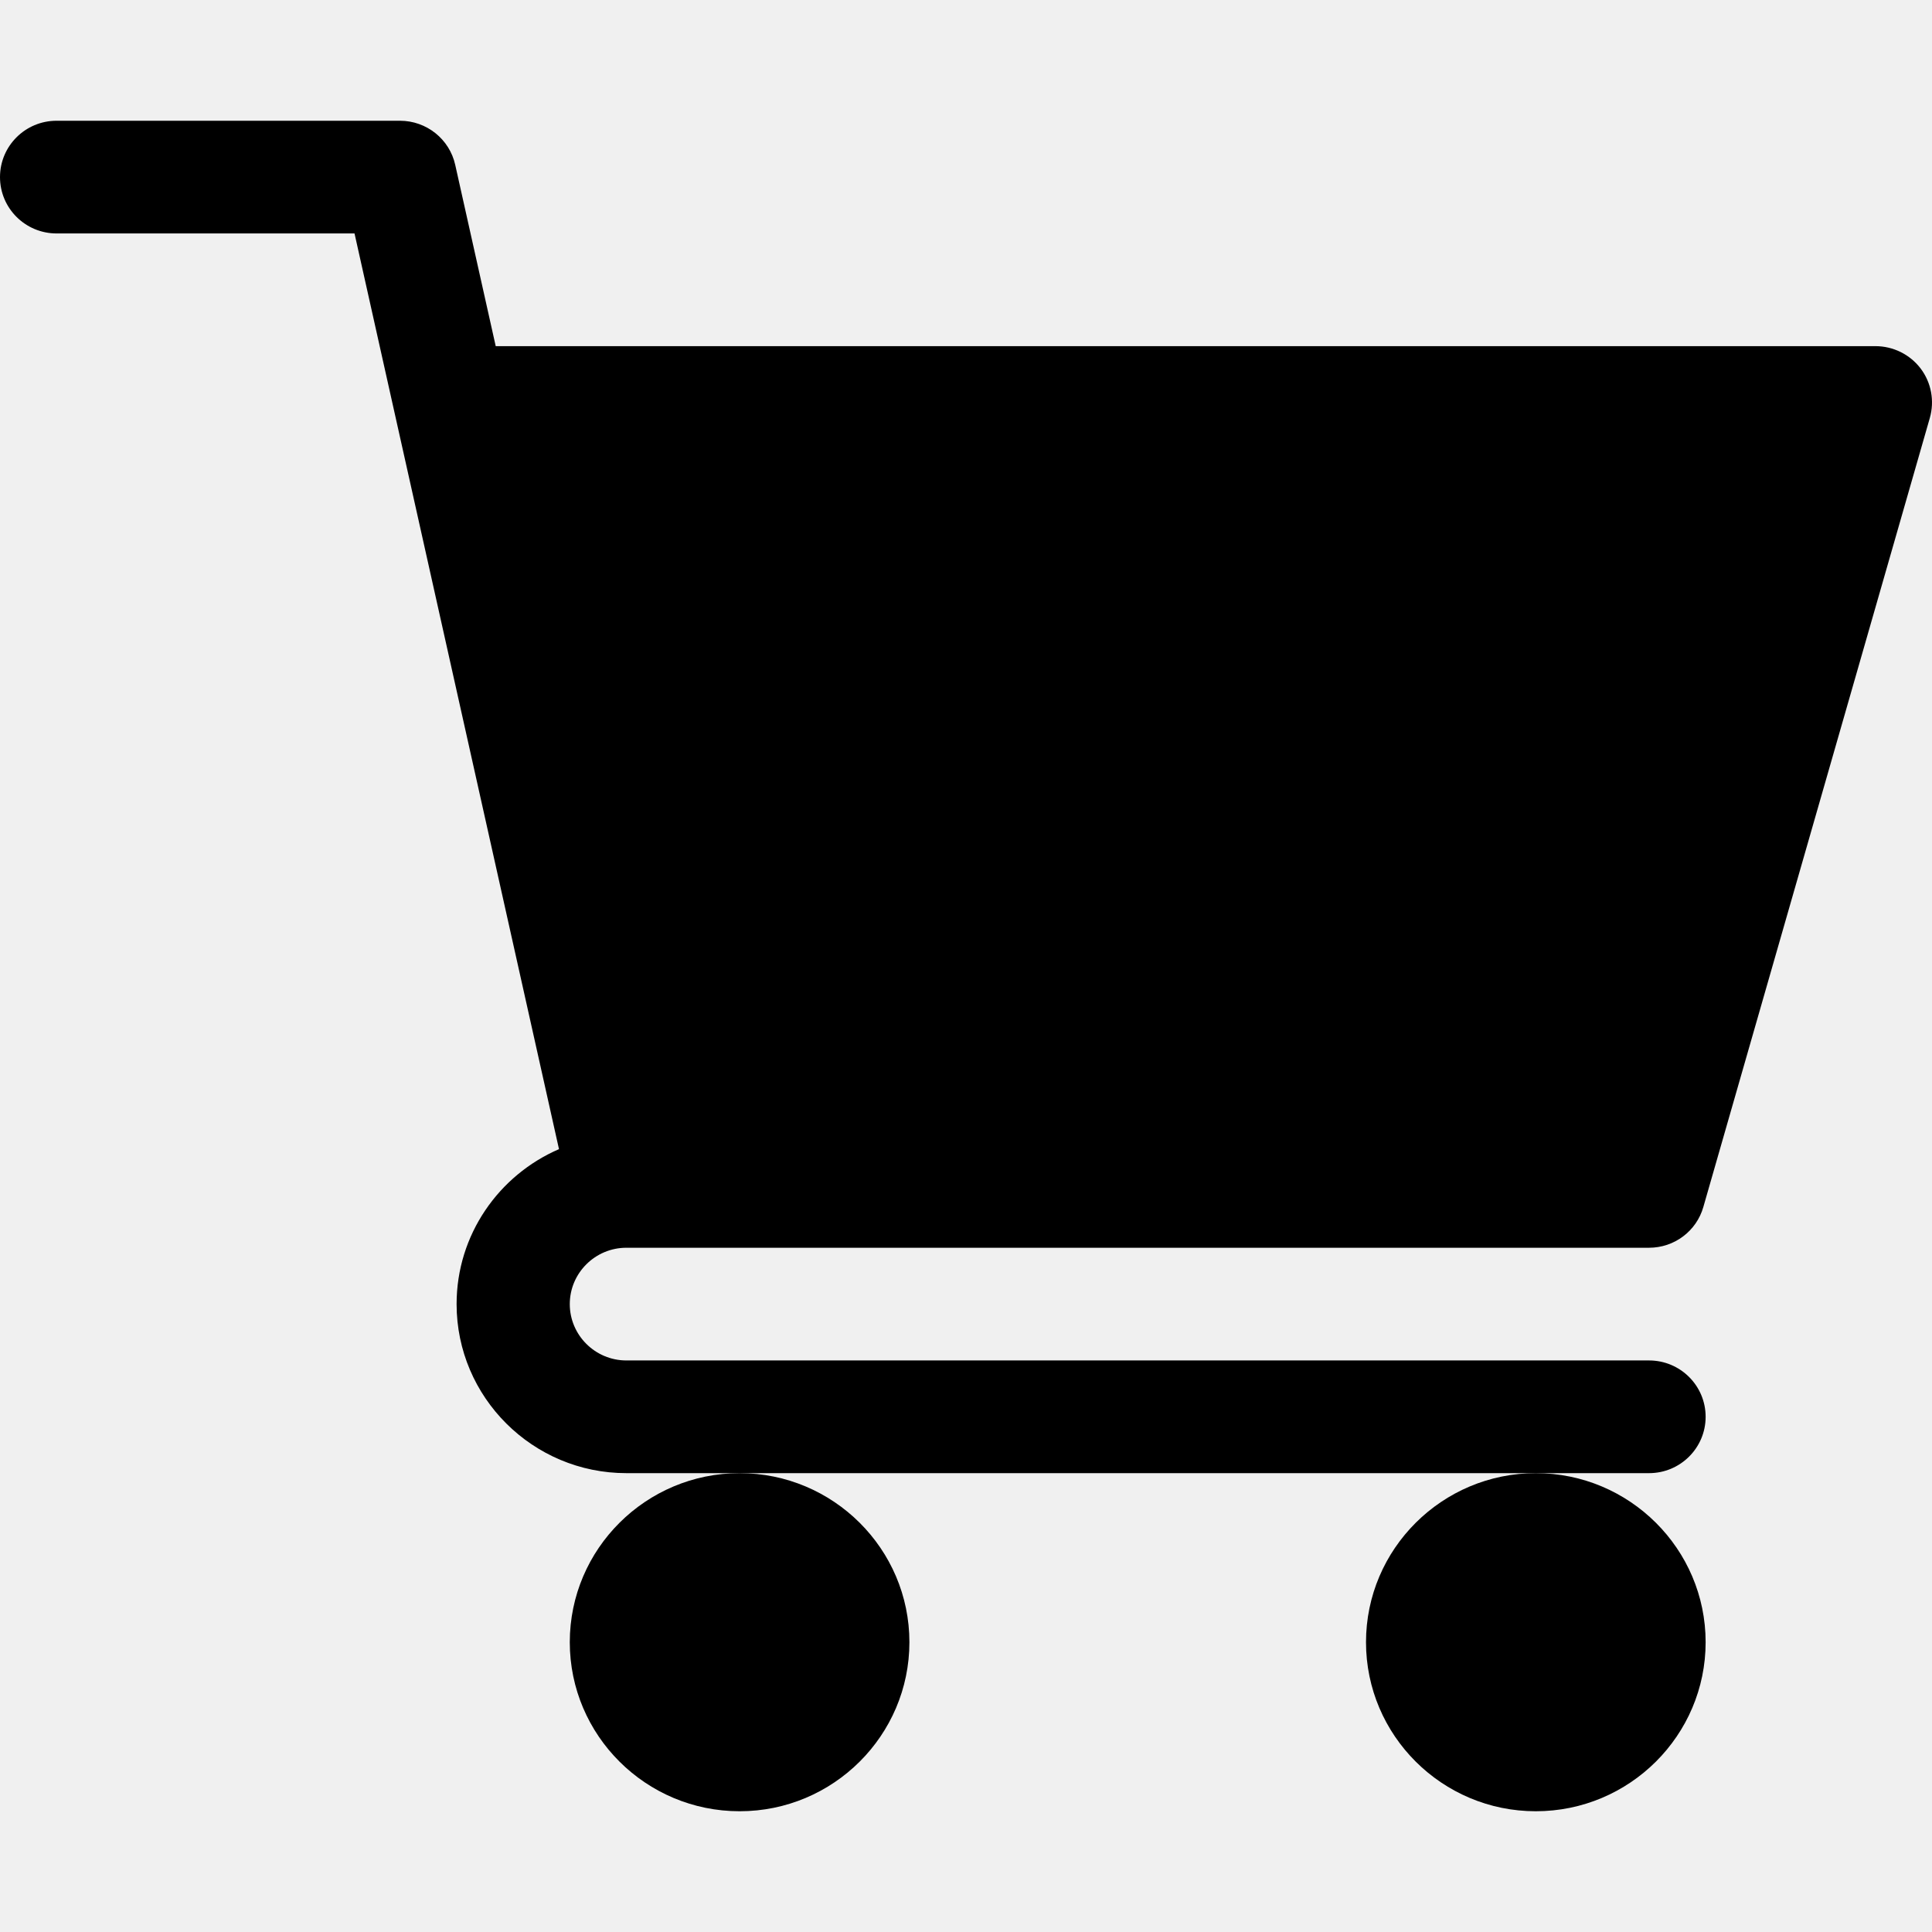
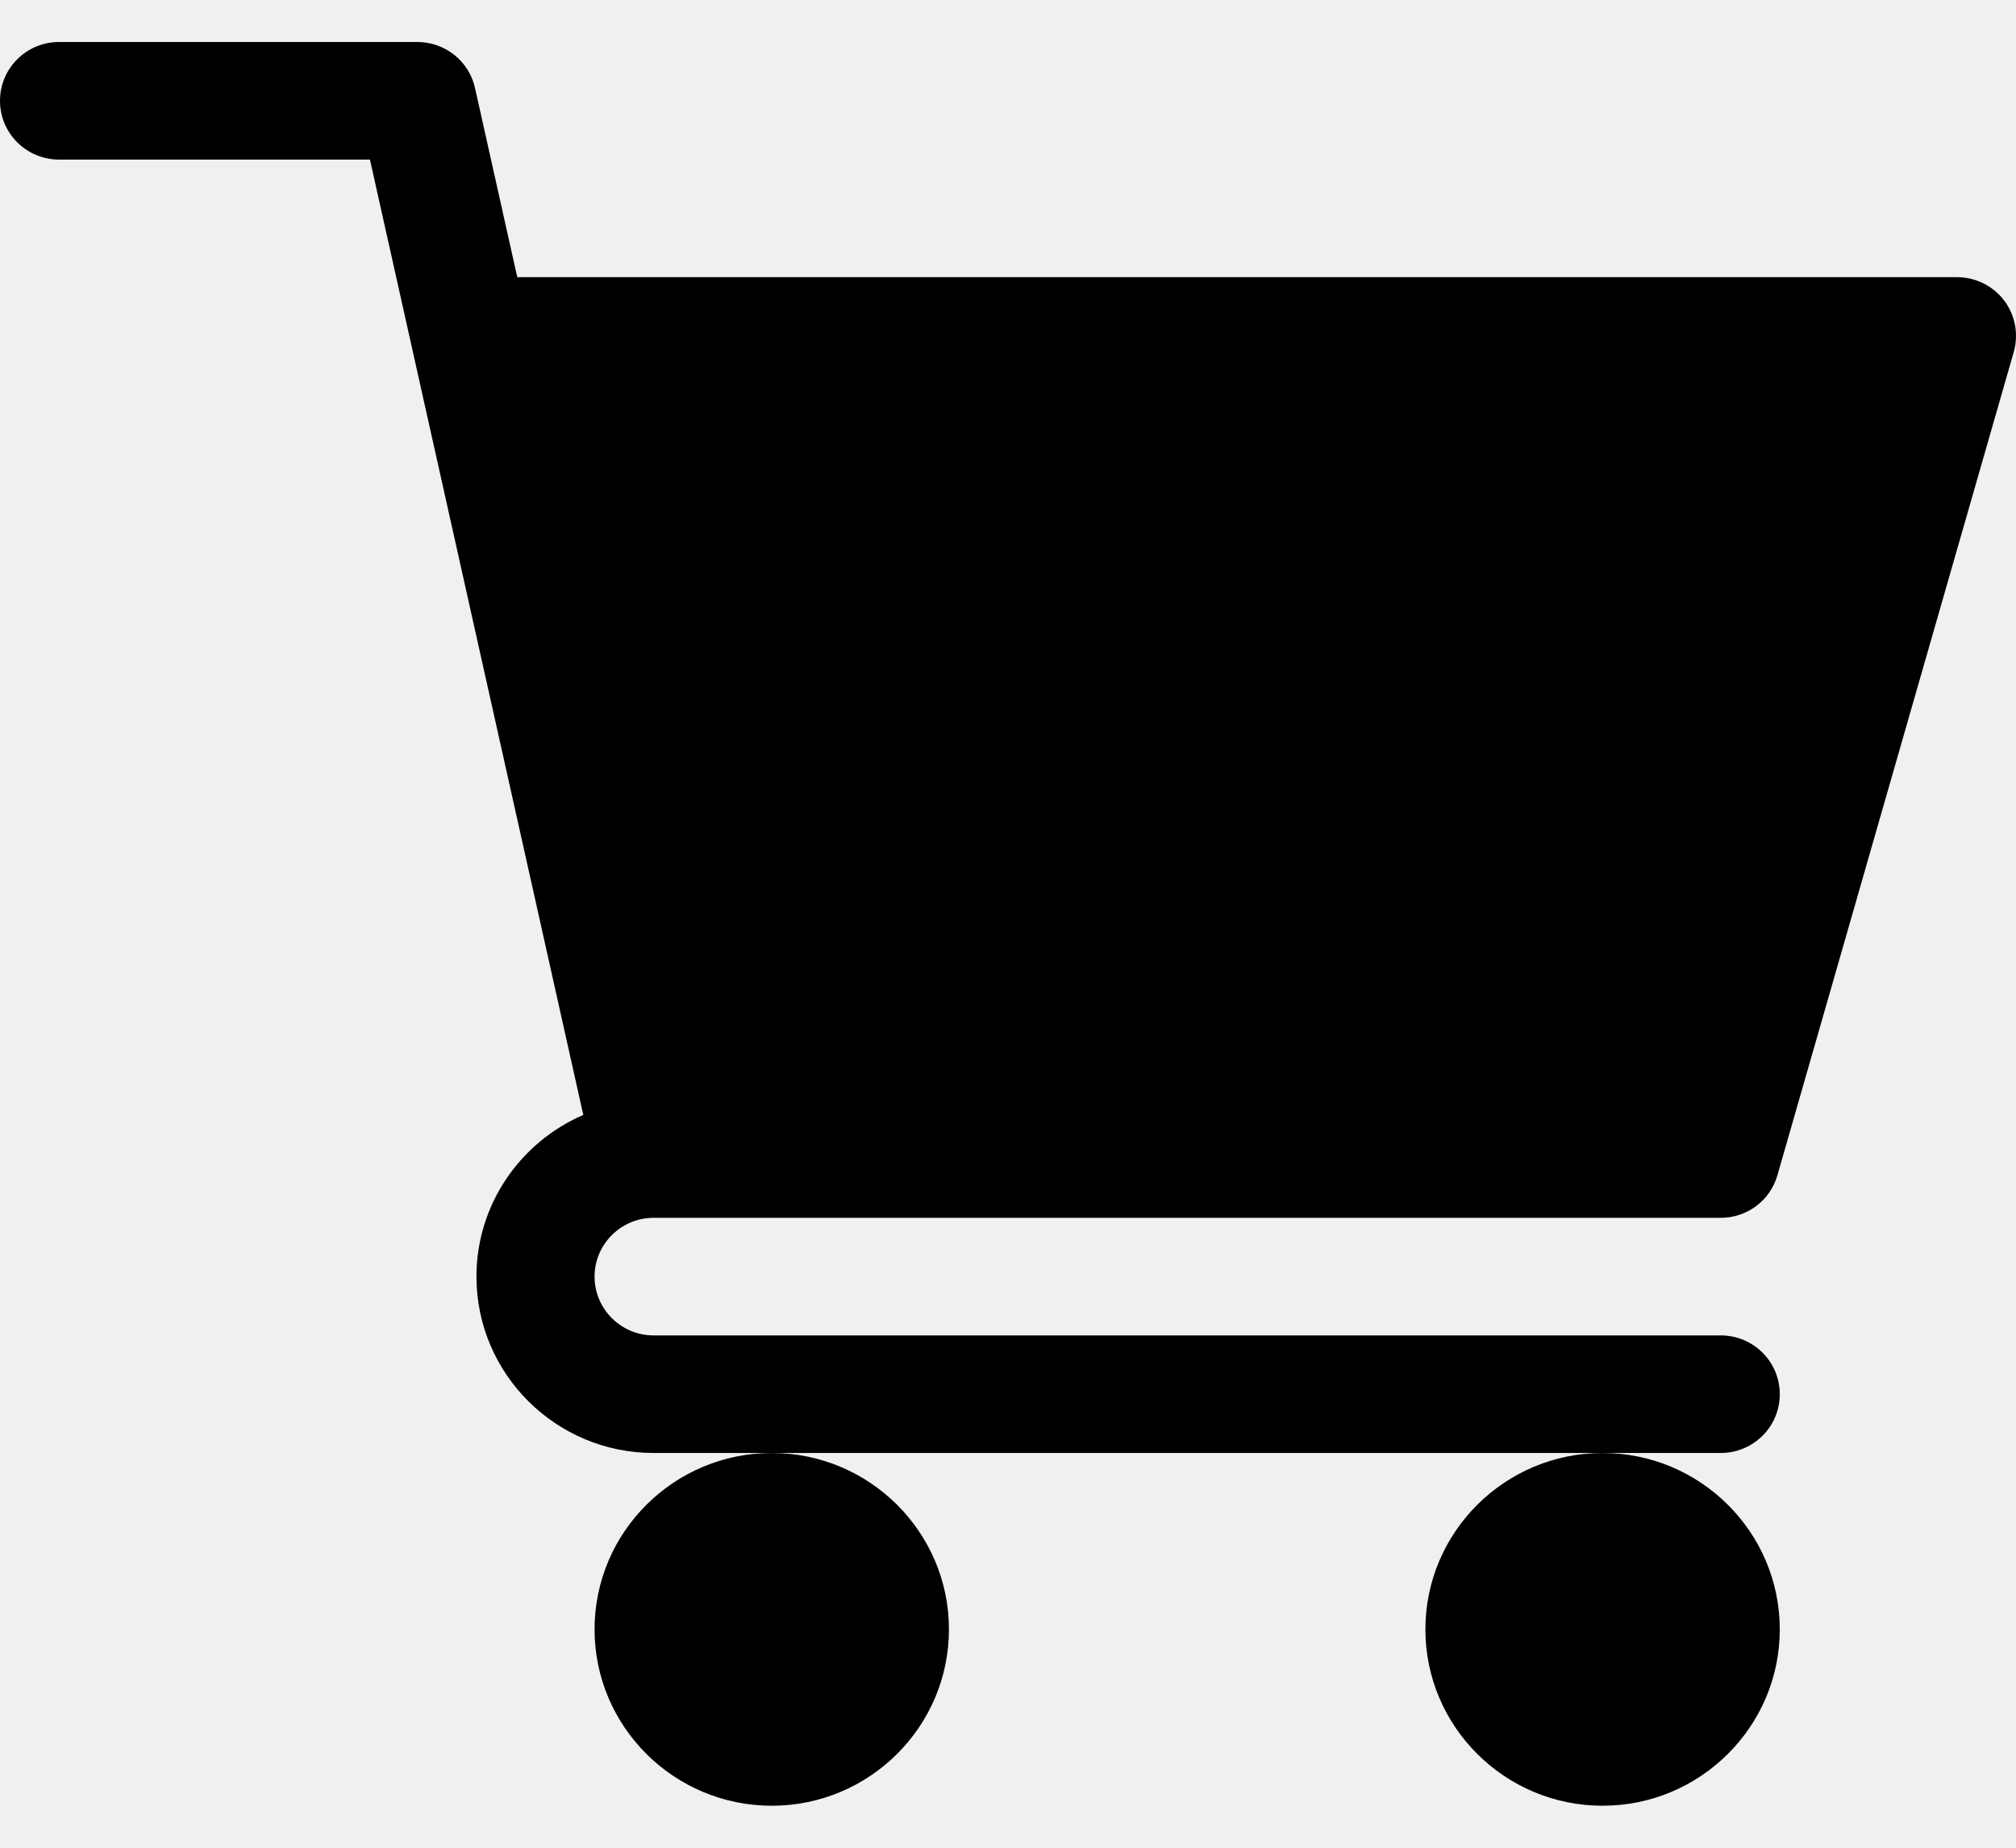
- <svg xmlns="http://www.w3.org/2000/svg" width="24" height="24" viewBox="0 0 24 24" fill="currentColor">
-   <g clip-path="url(#clip0_158_5166)">
-     <path d="M7.781 15.5H20.485C20.799 15.5 21.075 15.293 21.16 14.992L23.973 5.192C24.033 4.981 23.992 4.754 23.859 4.578C23.726 4.403 23.518 4.3 23.297 4.3H6.158L5.655 2.048C5.584 1.728 5.298 1.5 4.969 1.5H0.703C0.315 1.5 0 1.813 0 2.2C0 2.587 0.315 2.9 0.703 2.9H4.404L6.944 14.275C6.196 14.598 5.672 15.339 5.672 16.2C5.672 17.358 6.618 18.3 7.781 18.3H20.485C20.873 18.3 21.188 17.987 21.188 17.6C21.188 17.213 20.873 16.9 20.485 16.9H7.781C7.394 16.9 7.078 16.586 7.078 16.2C7.078 15.814 7.394 15.5 7.781 15.5Z" />
-     <path d="M7.078 20.4C7.078 21.558 8.024 22.5 9.188 22.5C10.351 22.5 11.297 21.558 11.297 20.4C11.297 19.242 10.351 18.3 9.188 18.3C8.024 18.3 7.078 19.242 7.078 20.4Z" />
-     <path d="M16.969 20.4C16.969 21.558 17.915 22.5 19.078 22.5C20.242 22.5 21.188 21.558 21.188 20.4C21.188 19.242 20.242 18.3 19.078 18.3C17.915 18.3 16.969 19.242 16.969 20.4Z" />
-   </g>
-   <defs>
-     <clipPath id="clip0_158_5166">
-       <rect width="24" height="24" fill="white" />
-     </clipPath>
-   </defs>
+ <svg xmlns="http://www.w3.org/2000/svg" width="24" height="22" viewBox="0 0 24 22" fill="none">
+   <path d="M7.781 14.5H20.485C20.799 14.5 21.075 14.293 21.16 13.992L23.973 4.192C24.033 3.981 23.992 3.754 23.859 3.578C23.726 3.403 23.518 3.3 23.297 3.3H6.158L5.655 1.048C5.584 0.728 5.298 0.5 4.969 0.5H0.703C0.315 0.5 0 0.813 0 1.2C0 1.587 0.315 1.9 0.703 1.9H4.404L6.944 13.275C6.196 13.598 5.672 14.339 5.672 15.2C5.672 16.358 6.618 17.3 7.781 17.3H20.485C20.873 17.3 21.188 16.987 21.188 16.6C21.188 16.213 20.873 15.9 20.485 15.9H7.781C7.394 15.9 7.078 15.586 7.078 15.2C7.078 14.814 7.394 14.5 7.781 14.5Z" fill="currentColor" />
+   <path d="M7.078 19.4C7.078 20.558 8.024 21.5 9.188 21.5C10.351 21.5 11.297 20.558 11.297 19.4C11.297 18.242 10.351 17.3 9.188 17.3C8.024 17.3 7.078 18.242 7.078 19.4Z" fill="currentColor" />
+   <path d="M16.969 19.4C16.969 20.558 17.915 21.5 19.078 21.5C20.241 21.5 21.188 20.558 21.188 19.4C21.188 18.242 20.241 17.3 19.078 17.3C17.915 17.3 16.969 18.242 16.969 19.4Z" fill="currentColor" />
</svg>
